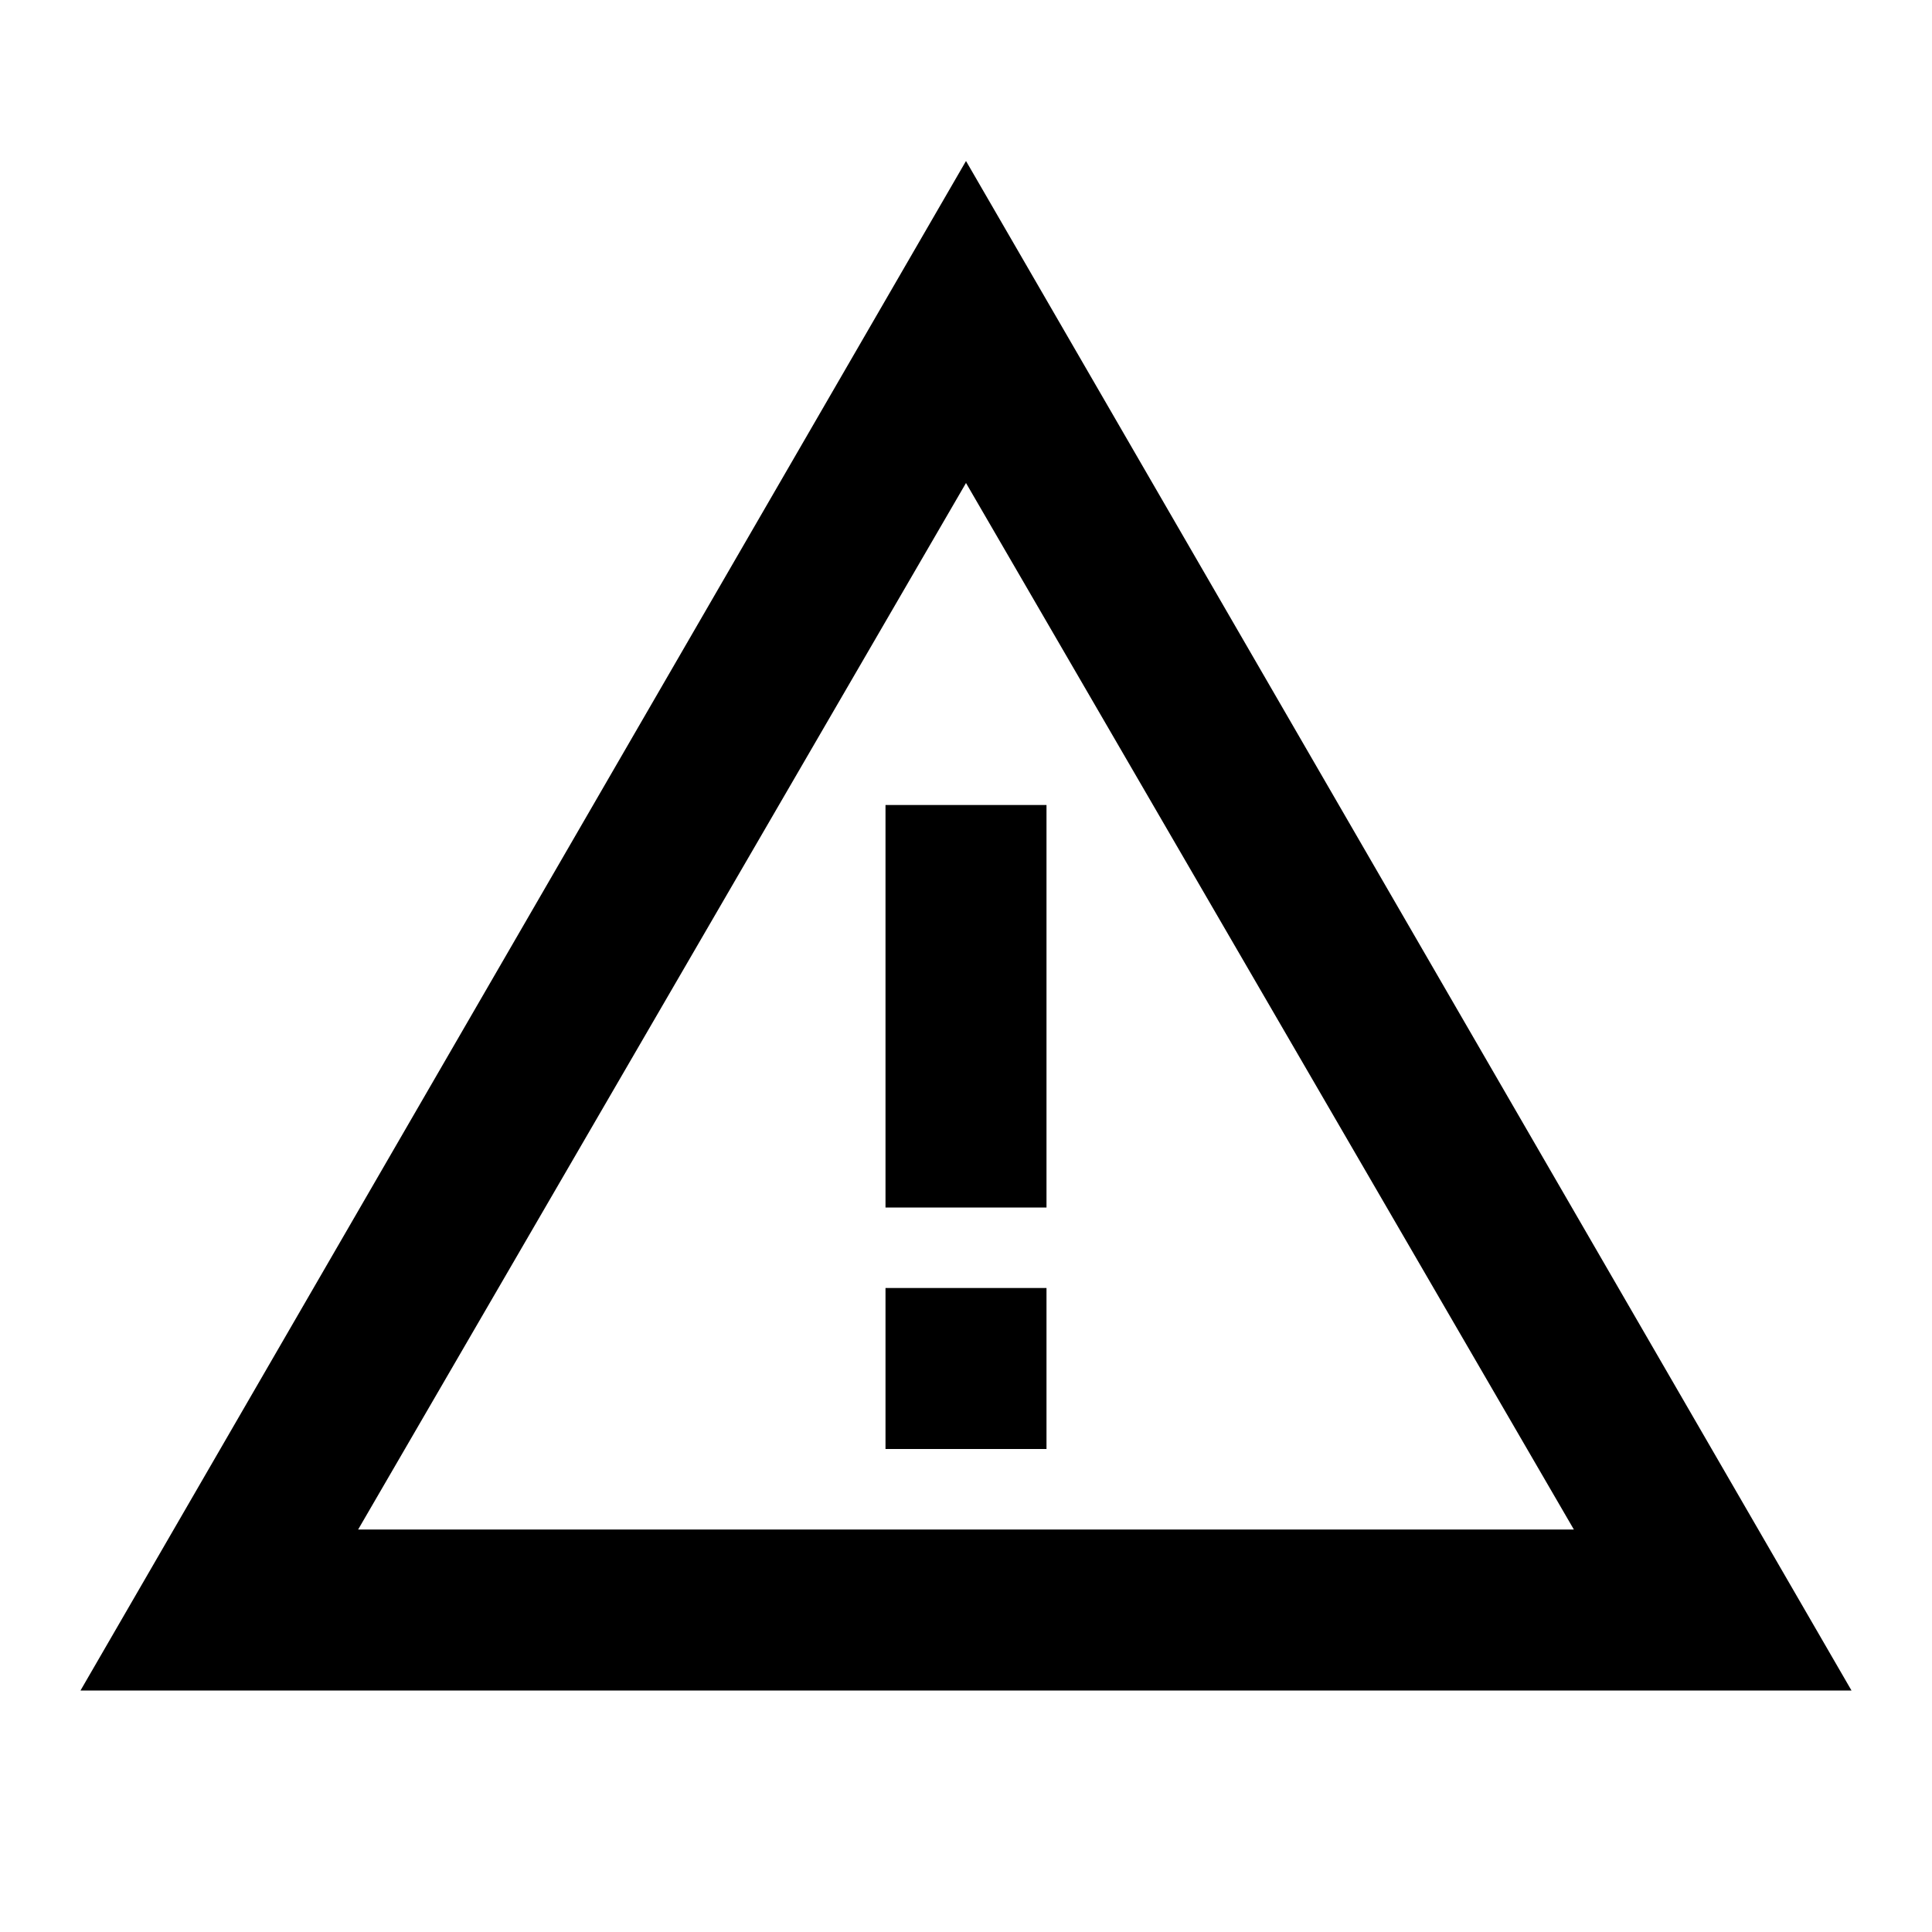
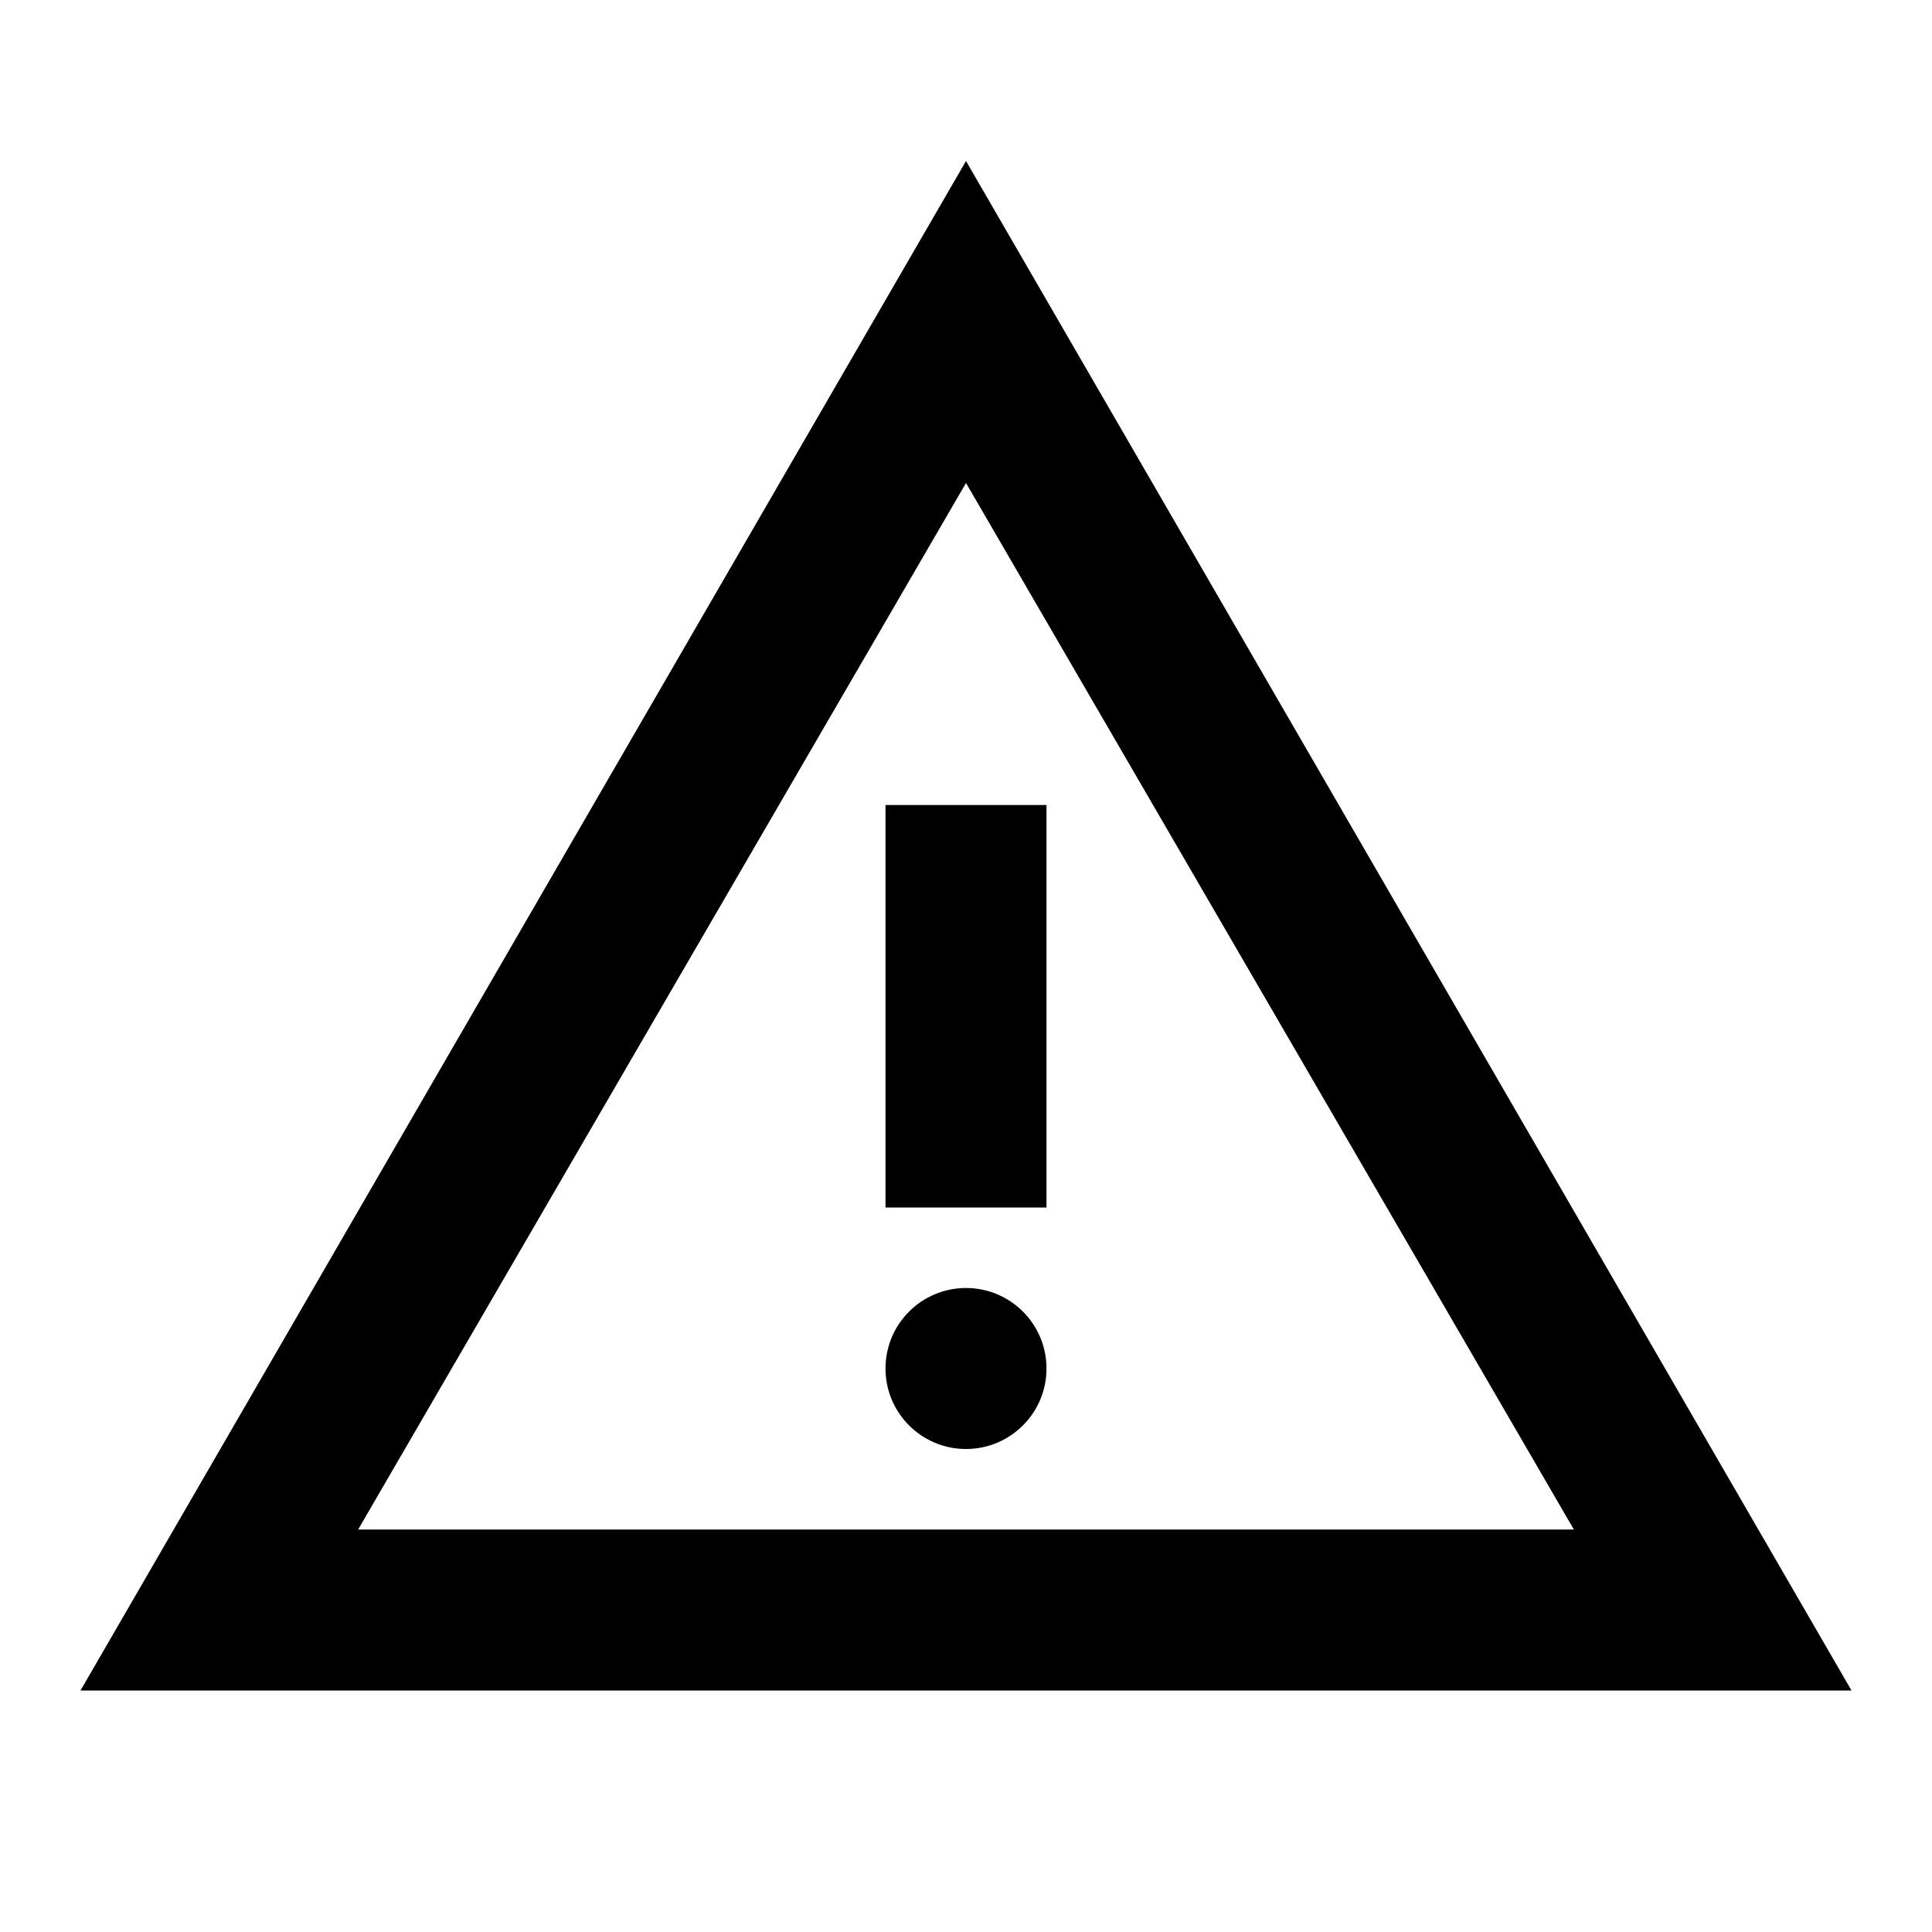
<svg xmlns="http://www.w3.org/2000/svg" id="svg1" version="1.1" viewBox="0 0 24 24">
-   <path id="path1" d="m12 2-11 19h22l-11-19zm0 4 7.551 13h-15.102l7.551-13zm-1 4v5h2v-5h-2zm0 6v2h2v-2h-2z" />
+   <path id="path1" d="m12 2-11 19h22l-11-19zm0 4 7.551 13h-15.102l7.551-13zm-1 4v5h2v-5h-2zm1 6a1 1 0 0 0-1 1 1 1 0 0 0 1 1 1 1 0 0 0 1-1 1 1 0 0 0-1-1z" />
</svg>
